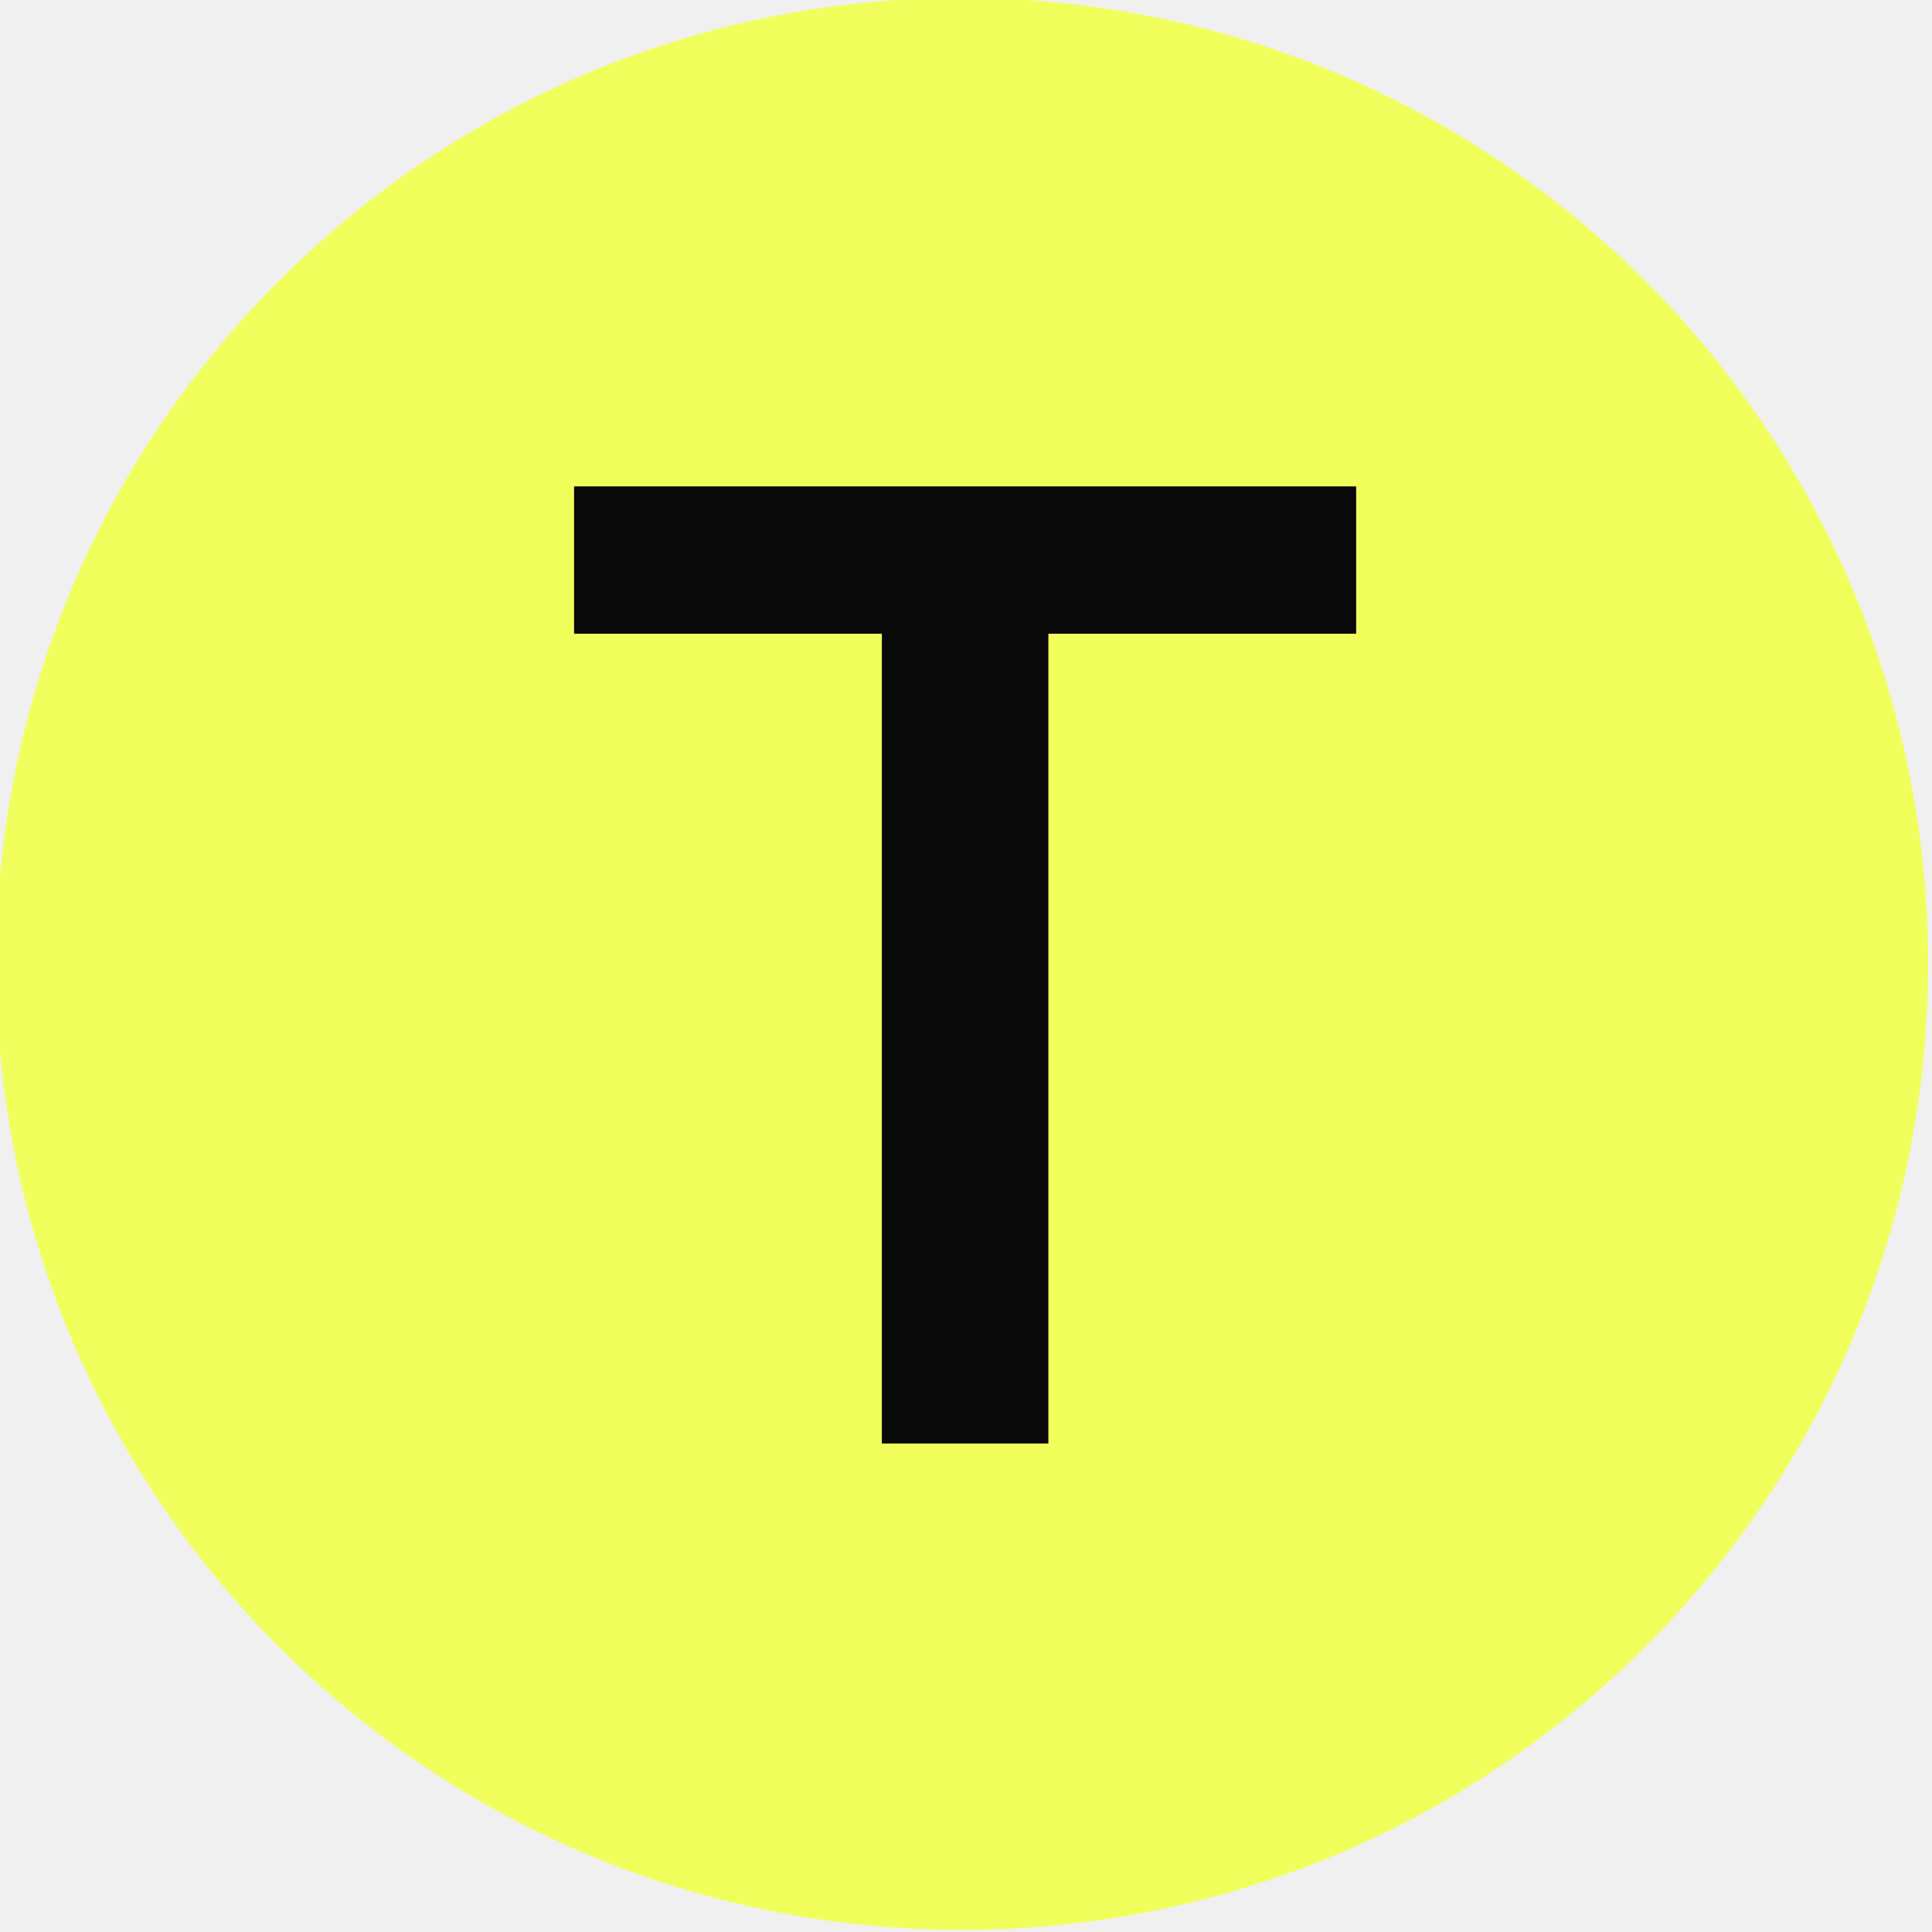
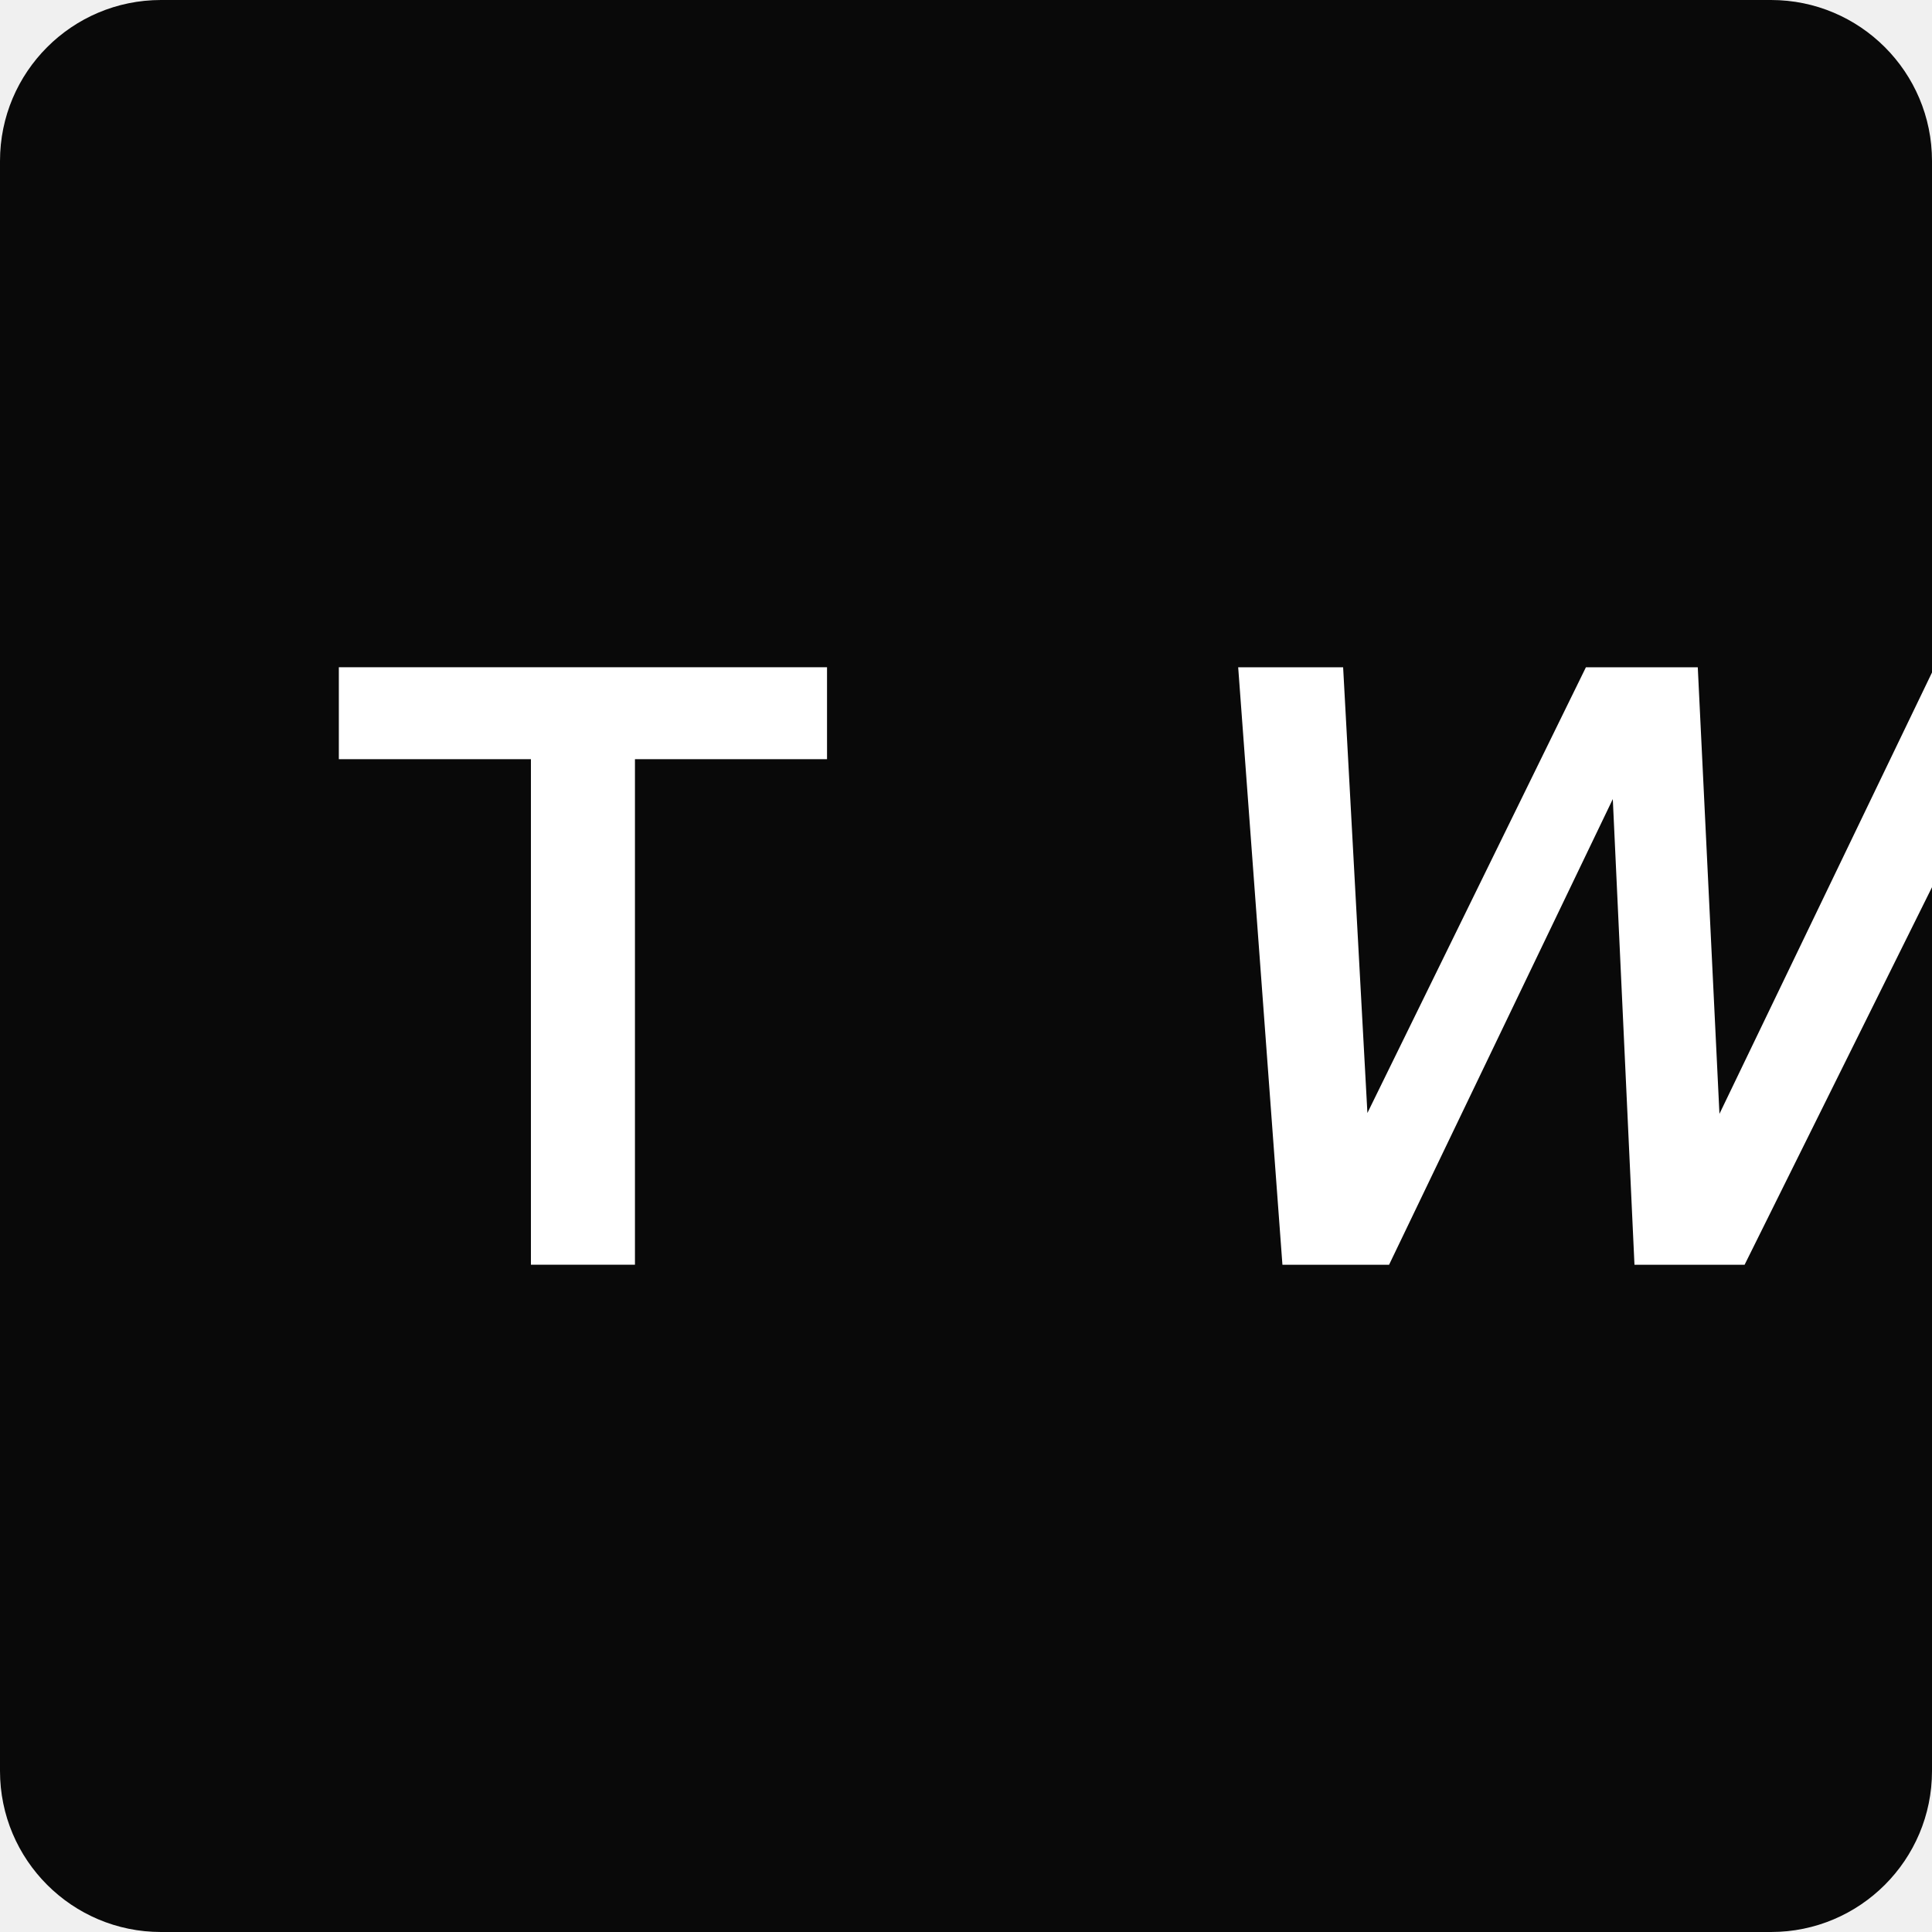
- <svg xmlns="http://www.w3.org/2000/svg" version="1.1" id="Layer_1" x="0px" y="0px" viewBox="0 0 544.2 544.2" style="enable-background:new 0 0 544.2 544.2;" xml:space="preserve">
-   <style type="text/css">
- 	.st0{fill:#F0FF5C;}
- 	.st1{fill:#090909;}
- </style>
-   <circle class="st0" cx="271" cy="271.5" r="272.1" />
-   <g>
+ <svg xmlns="http://www.w3.org/2000/svg" id="Layer_1" viewBox="0 0 600 600">
+   <defs>
+     <style>.cls-1{fill:none;}.cls-2{clip-path:url(#clippath);}.cls-3{fill:#fff;}.cls-4{fill:#090909;}</style>
+     <clipPath id="clippath">
+       <rect class="cls-1" x="0" y="0" width="600" height="600" />
+     </clipPath>
+   </defs>
+   <rect class="cls-4" x="0" y="0" width="600" height="600" rx="50" ry="50" />
+   <g class="cls-2">
    <g>
-       <path class="st1" d="M248.4,406.6V178.5h-86.7V137h220.3v41.5h-86.7v228.1H248.4z" />
+       <path class="cls-3" d="m164.88,392.77v-157h-59.65v-28.55h151.61v28.55h-59.65v157h-32.32Z" />
+       <path class="cls-3" d="m600.78,207.23h33.12l-92.1,185.55h-34.2l-6.73-144.62-69.48,144.62h-33.12l-13.74-185.55h32.59l7.54,138.42,67.86-138.42h34.74l6.73,138.69,66.79-138.69Z" />
    </g>
  </g>
</svg>
